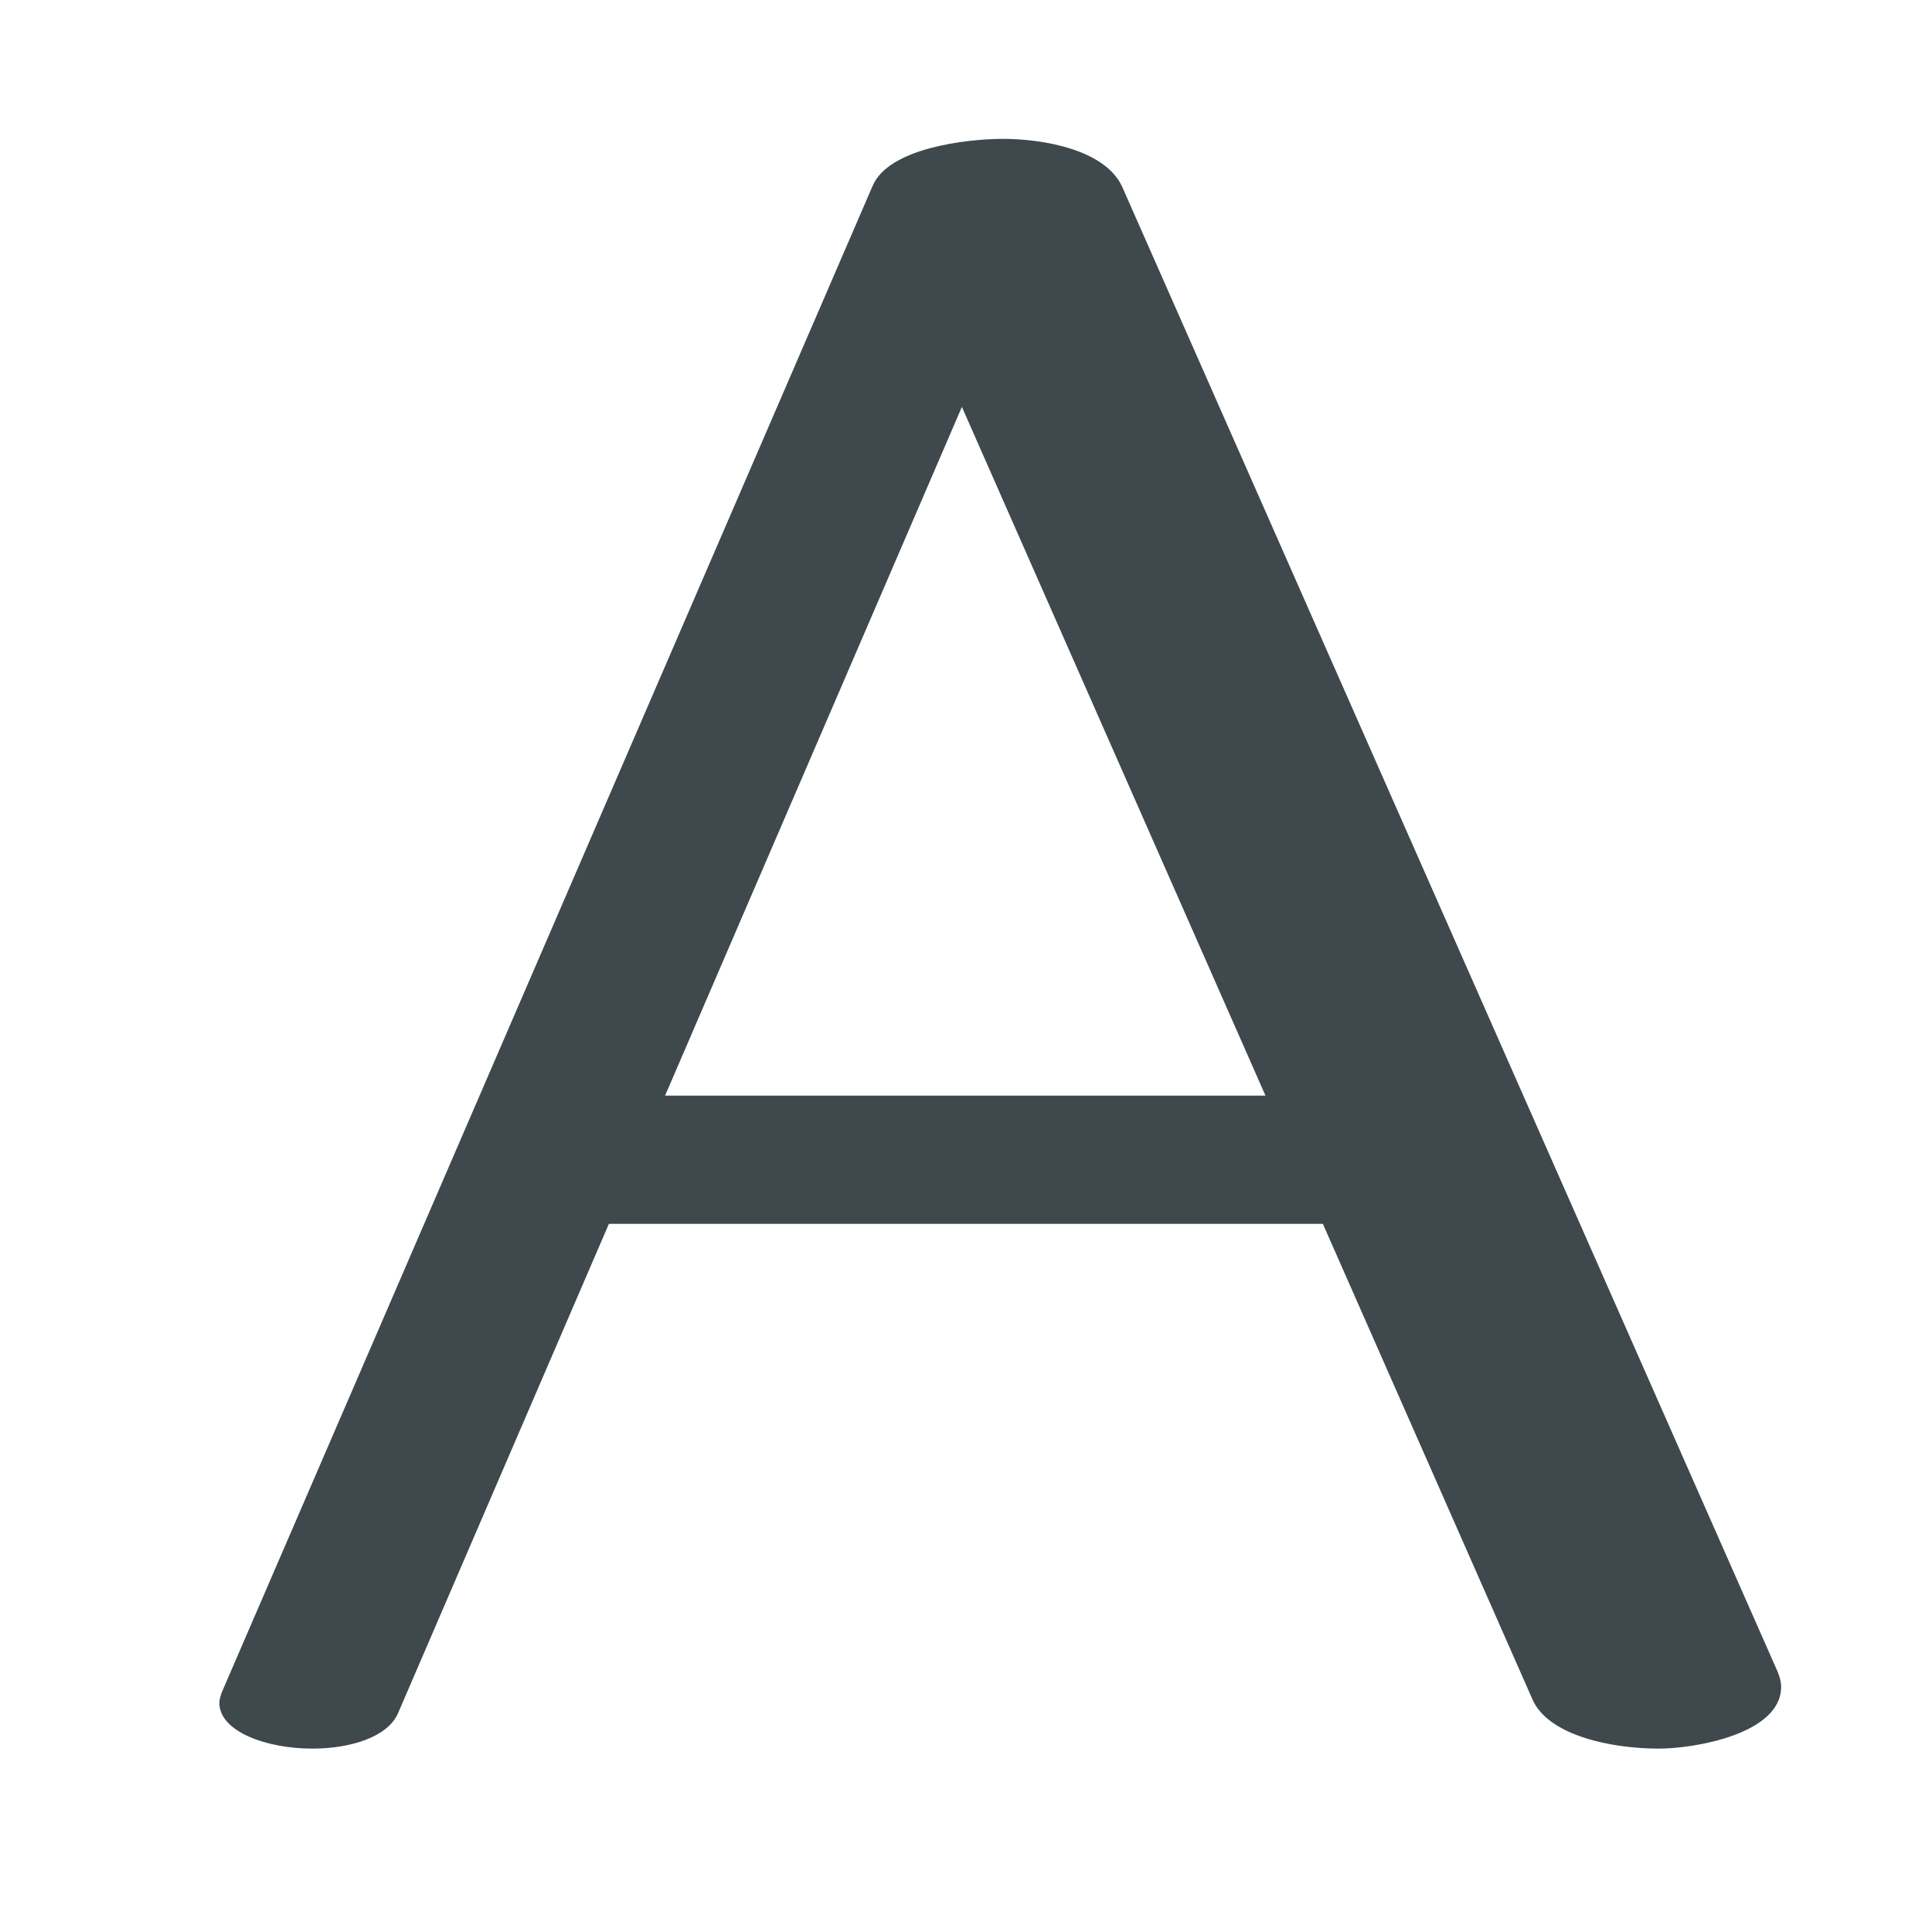
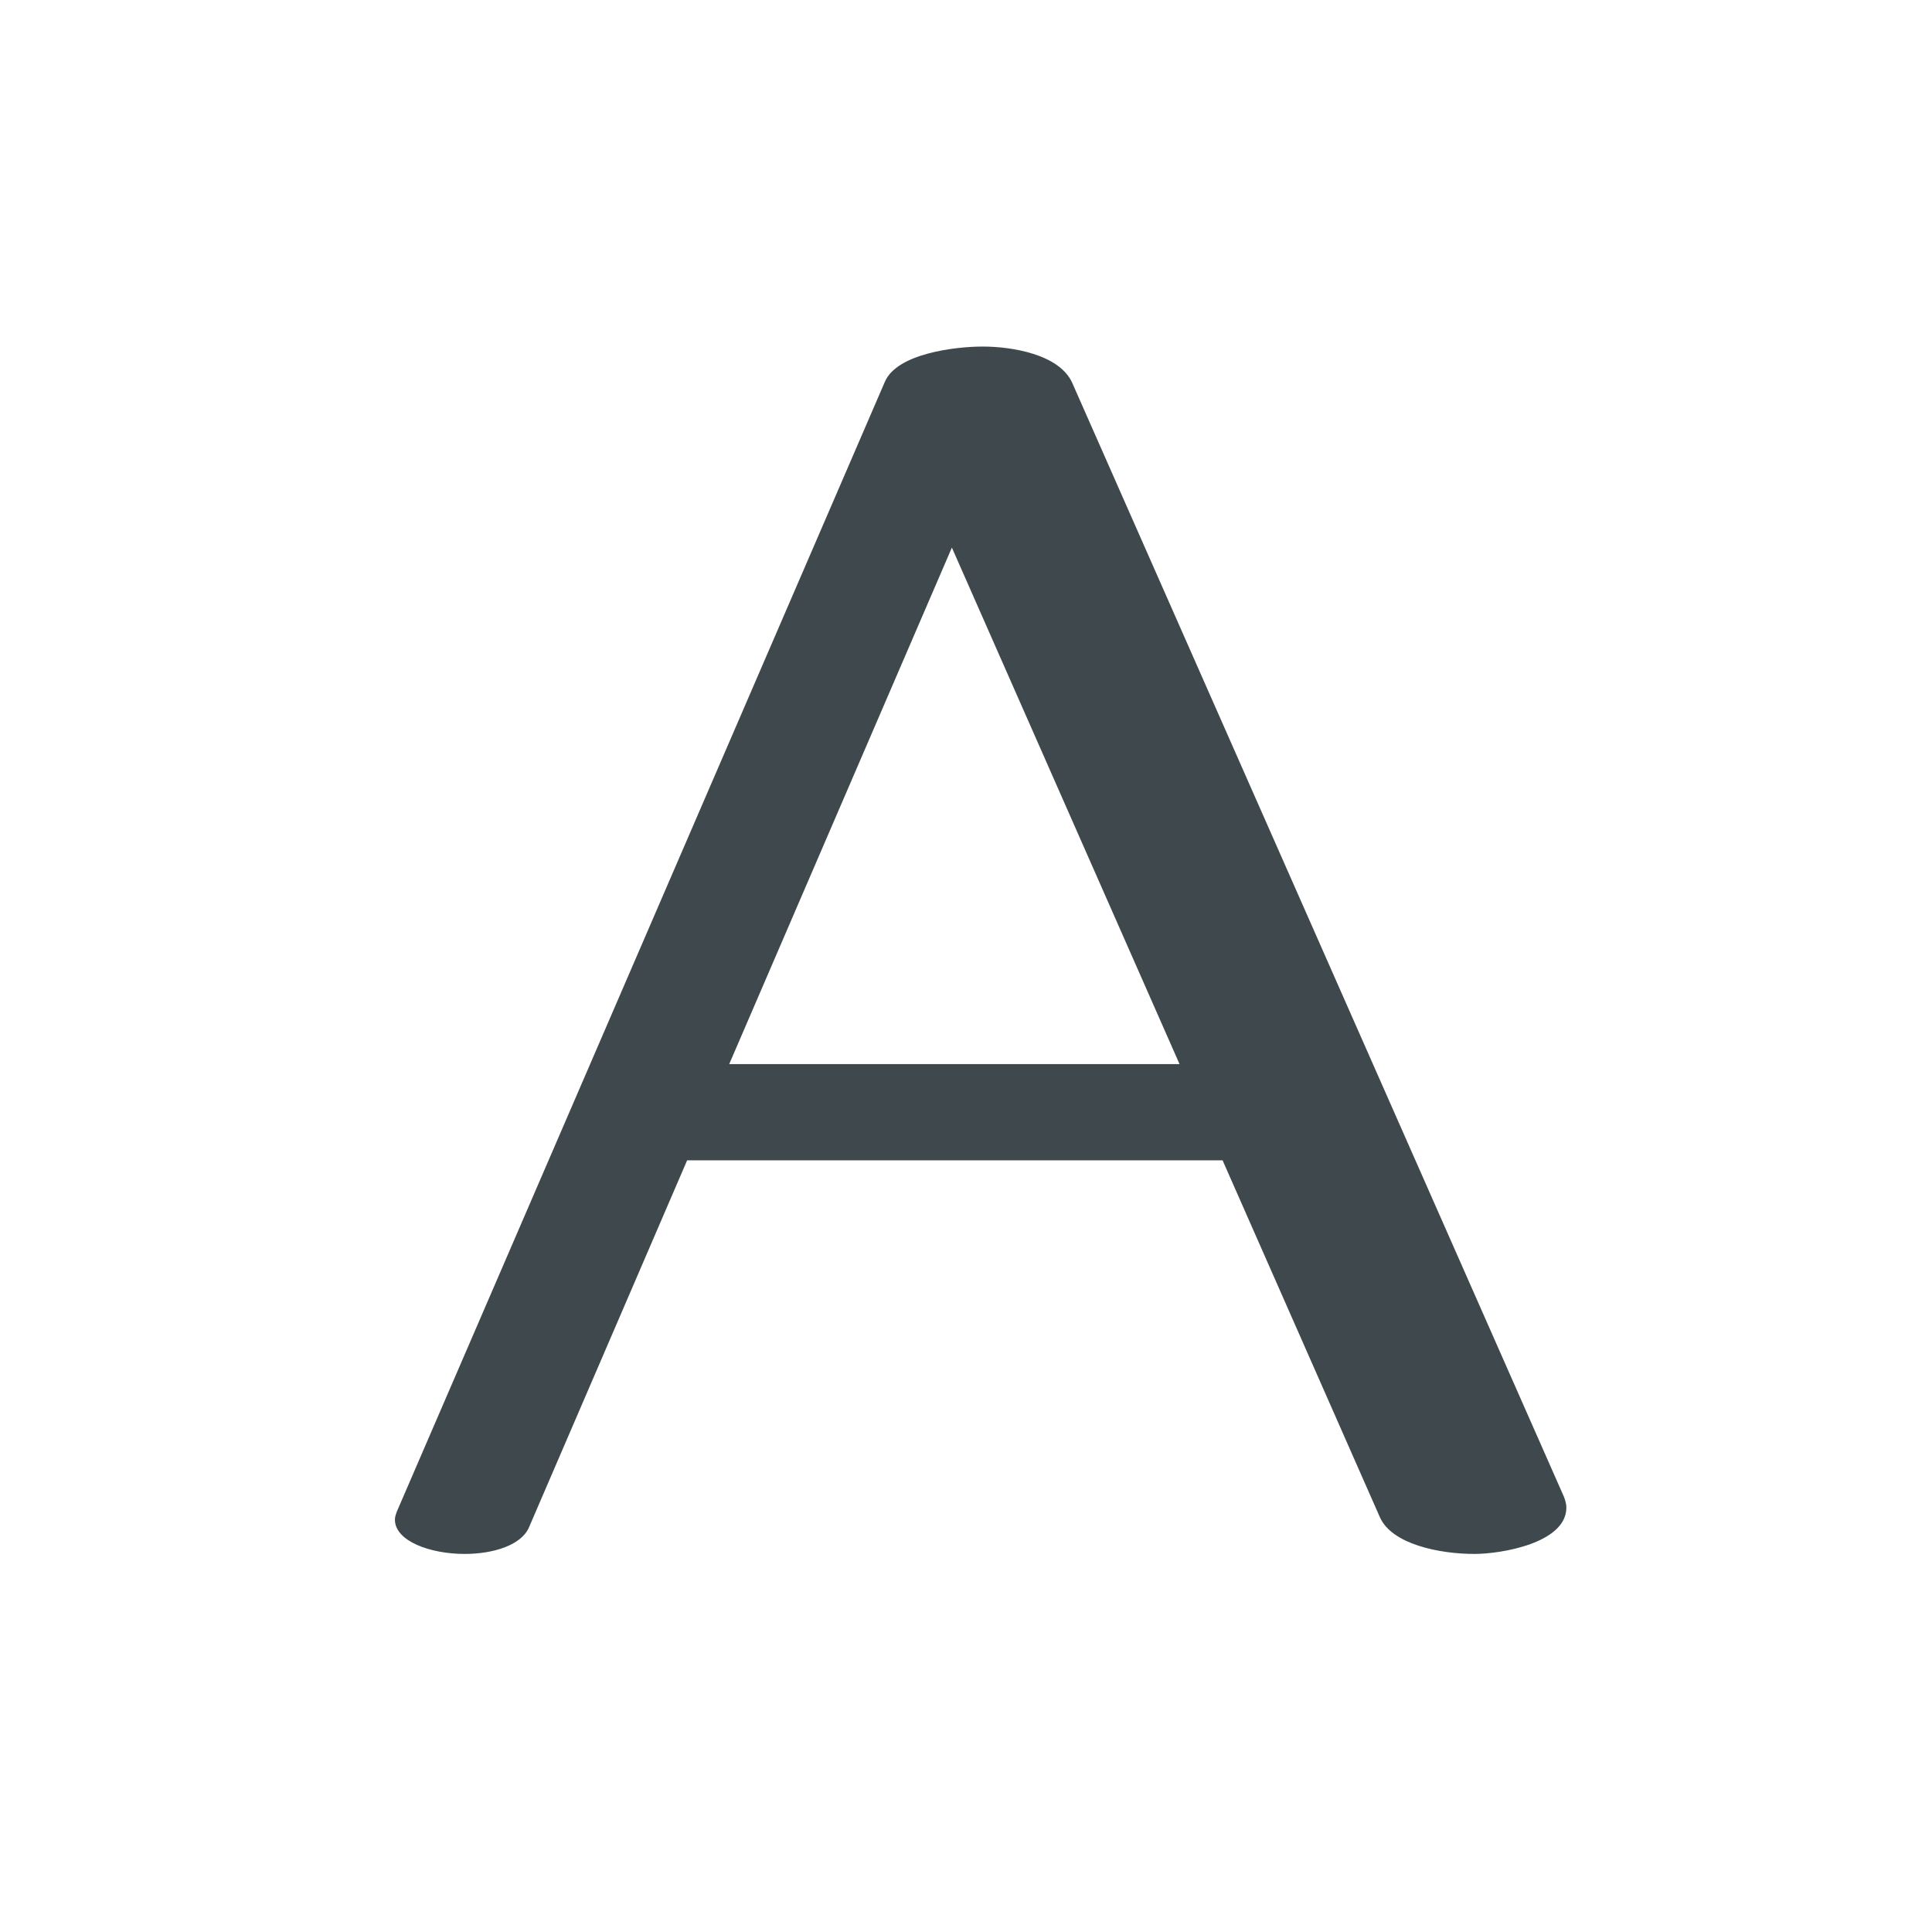
- <svg xmlns="http://www.w3.org/2000/svg" height="24px" viewBox="0 0 24 24" width="24px" fill="#000000" version="1.1" id="svg6">
-   <defs id="defs10" />
+ <svg xmlns="http://www.w3.org/2000/svg" height="32px" viewBox="0 0 32 32" width="32px" fill="#000000" version="1.1" id="svg6">
  <path d="M0 0h24v24H0V0z" fill="none" id="path2" />
-   <path id="text818" style="font-style:normal;font-variant:normal;font-weight:bold;font-stretch:normal;font-size:29.151px;line-height:1.25;font-family:Gayathri;-inkscape-font-specification:'Gayathri Bold';letter-spacing:0px;word-spacing:0px;fill:#3F494D;fill-opacity:1;stroke:none;stroke-width:1" d="m 12.461,1.725 c -0.455,0 -1.422,0.114 -1.621,0.584 L 2.754,21.025 c -0.014,0.043 -0.029,0.086 -0.029,0.129 0,0.356 0.585,0.568 1.154,0.568 0.47,0 0.938,-0.142 1.066,-0.441 l 2.619,-6.078 h 8.869 l 2.604,5.908 c 0.199,0.455 0.997,0.611 1.566,0.611 0.455,0 1.523,-0.184 1.523,-0.768 0,-0.057 -0.015,-0.114 -0.043,-0.186 L 13.941,2.322 C 13.728,1.853 12.945,1.725 12.461,1.725 Z m -0.512,3.33 3.771,8.555 H 8.262 Z" />
+   <path id="text818" style="font-style:normal;font-variant:normal;font-weight:bold;font-stretch:normal;font-size:29.151px;line-height:1.25;font-family:Gayathri;-inkscape-font-specification:'Gayathri Bold';letter-spacing:0px;word-spacing:0px;fill:#3F494D;fill-opacity:1;stroke:none;stroke-width:1" d="M 16.278 5.74 C 15.822 5.74 14.856 5.854 14.656 6.324 L 6.571 25.041 C 6.556 25.083 6.541 25.127 6.541 25.17 C 6.541 25.526 7.126 25.738 7.696 25.738 C 8.165 25.738 8.634 25.596 8.762 25.297 L 11.381 19.219 L 20.25 19.219 L 22.854 25.127 C 23.053 25.582 23.851 25.738 24.42 25.738 C 24.876 25.738 25.944 25.554 25.944 24.97 C 25.944 24.914 25.929 24.856 25.901 24.785 L 17.758 6.338 C 17.544 5.868 16.761 5.74 16.278 5.74 Z M 15.766 9.07 L 19.537 17.625 L 12.078 17.625 L 15.766 9.07 Z" />
</svg>
